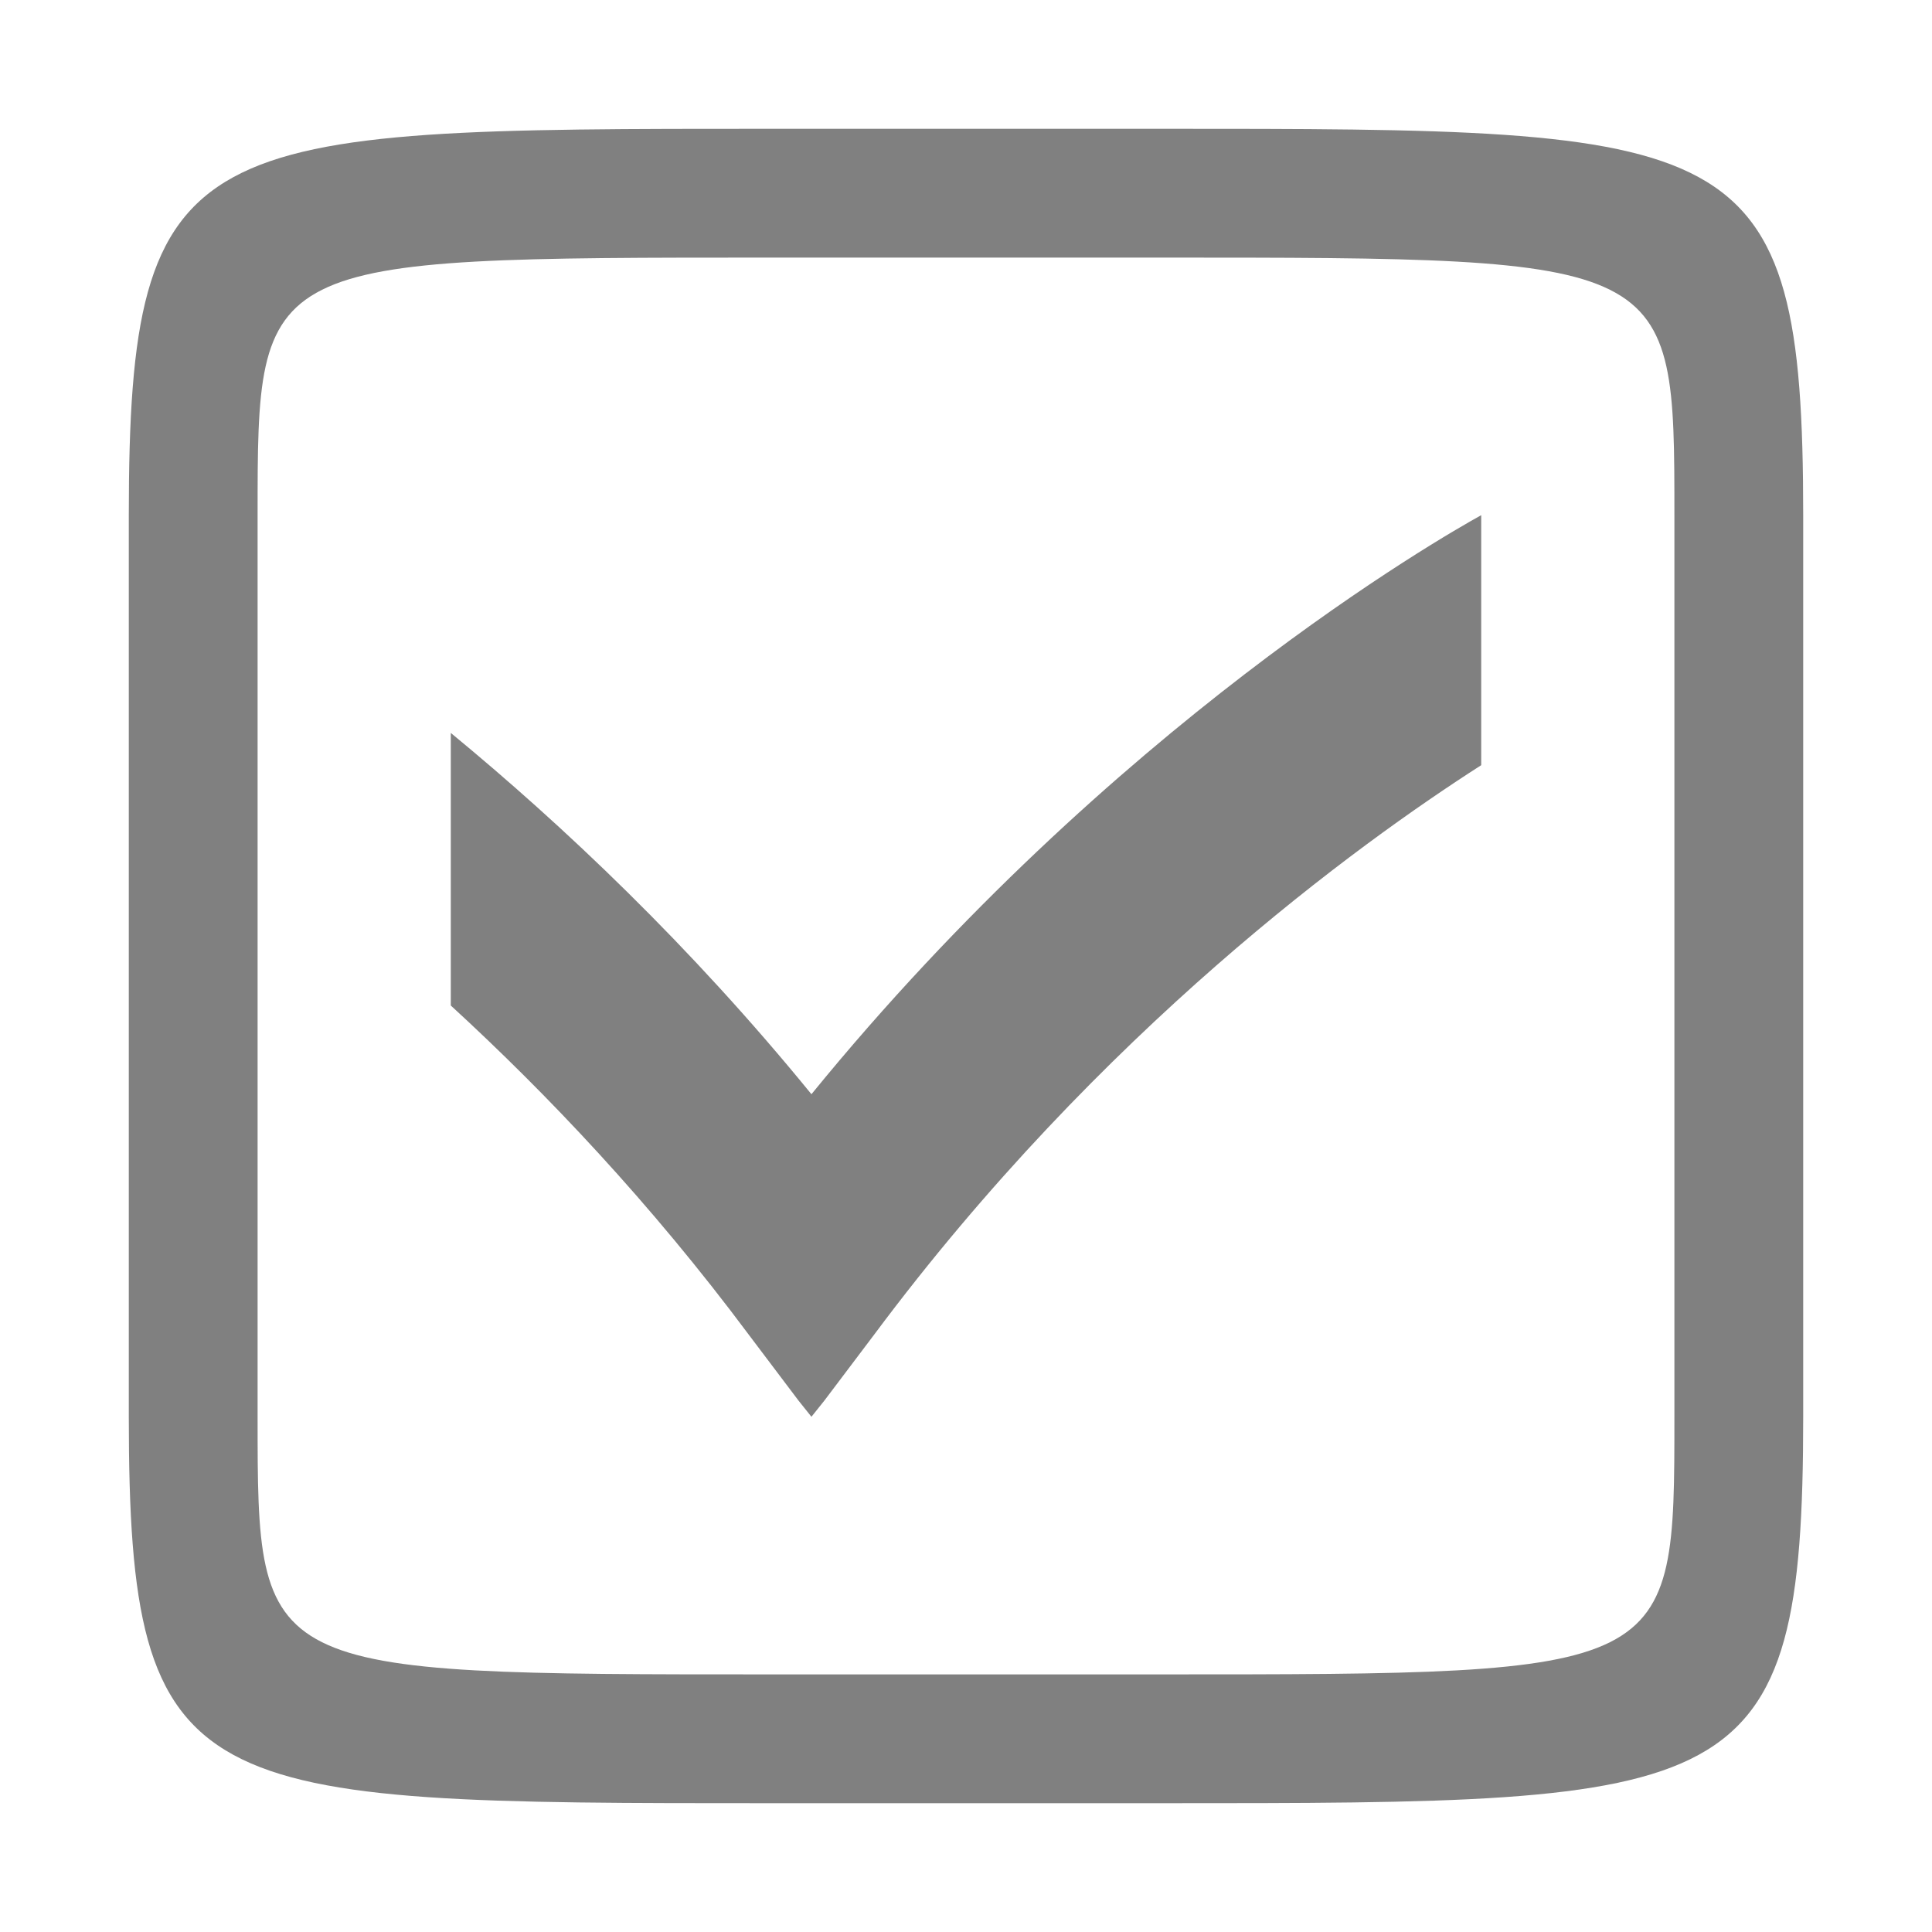
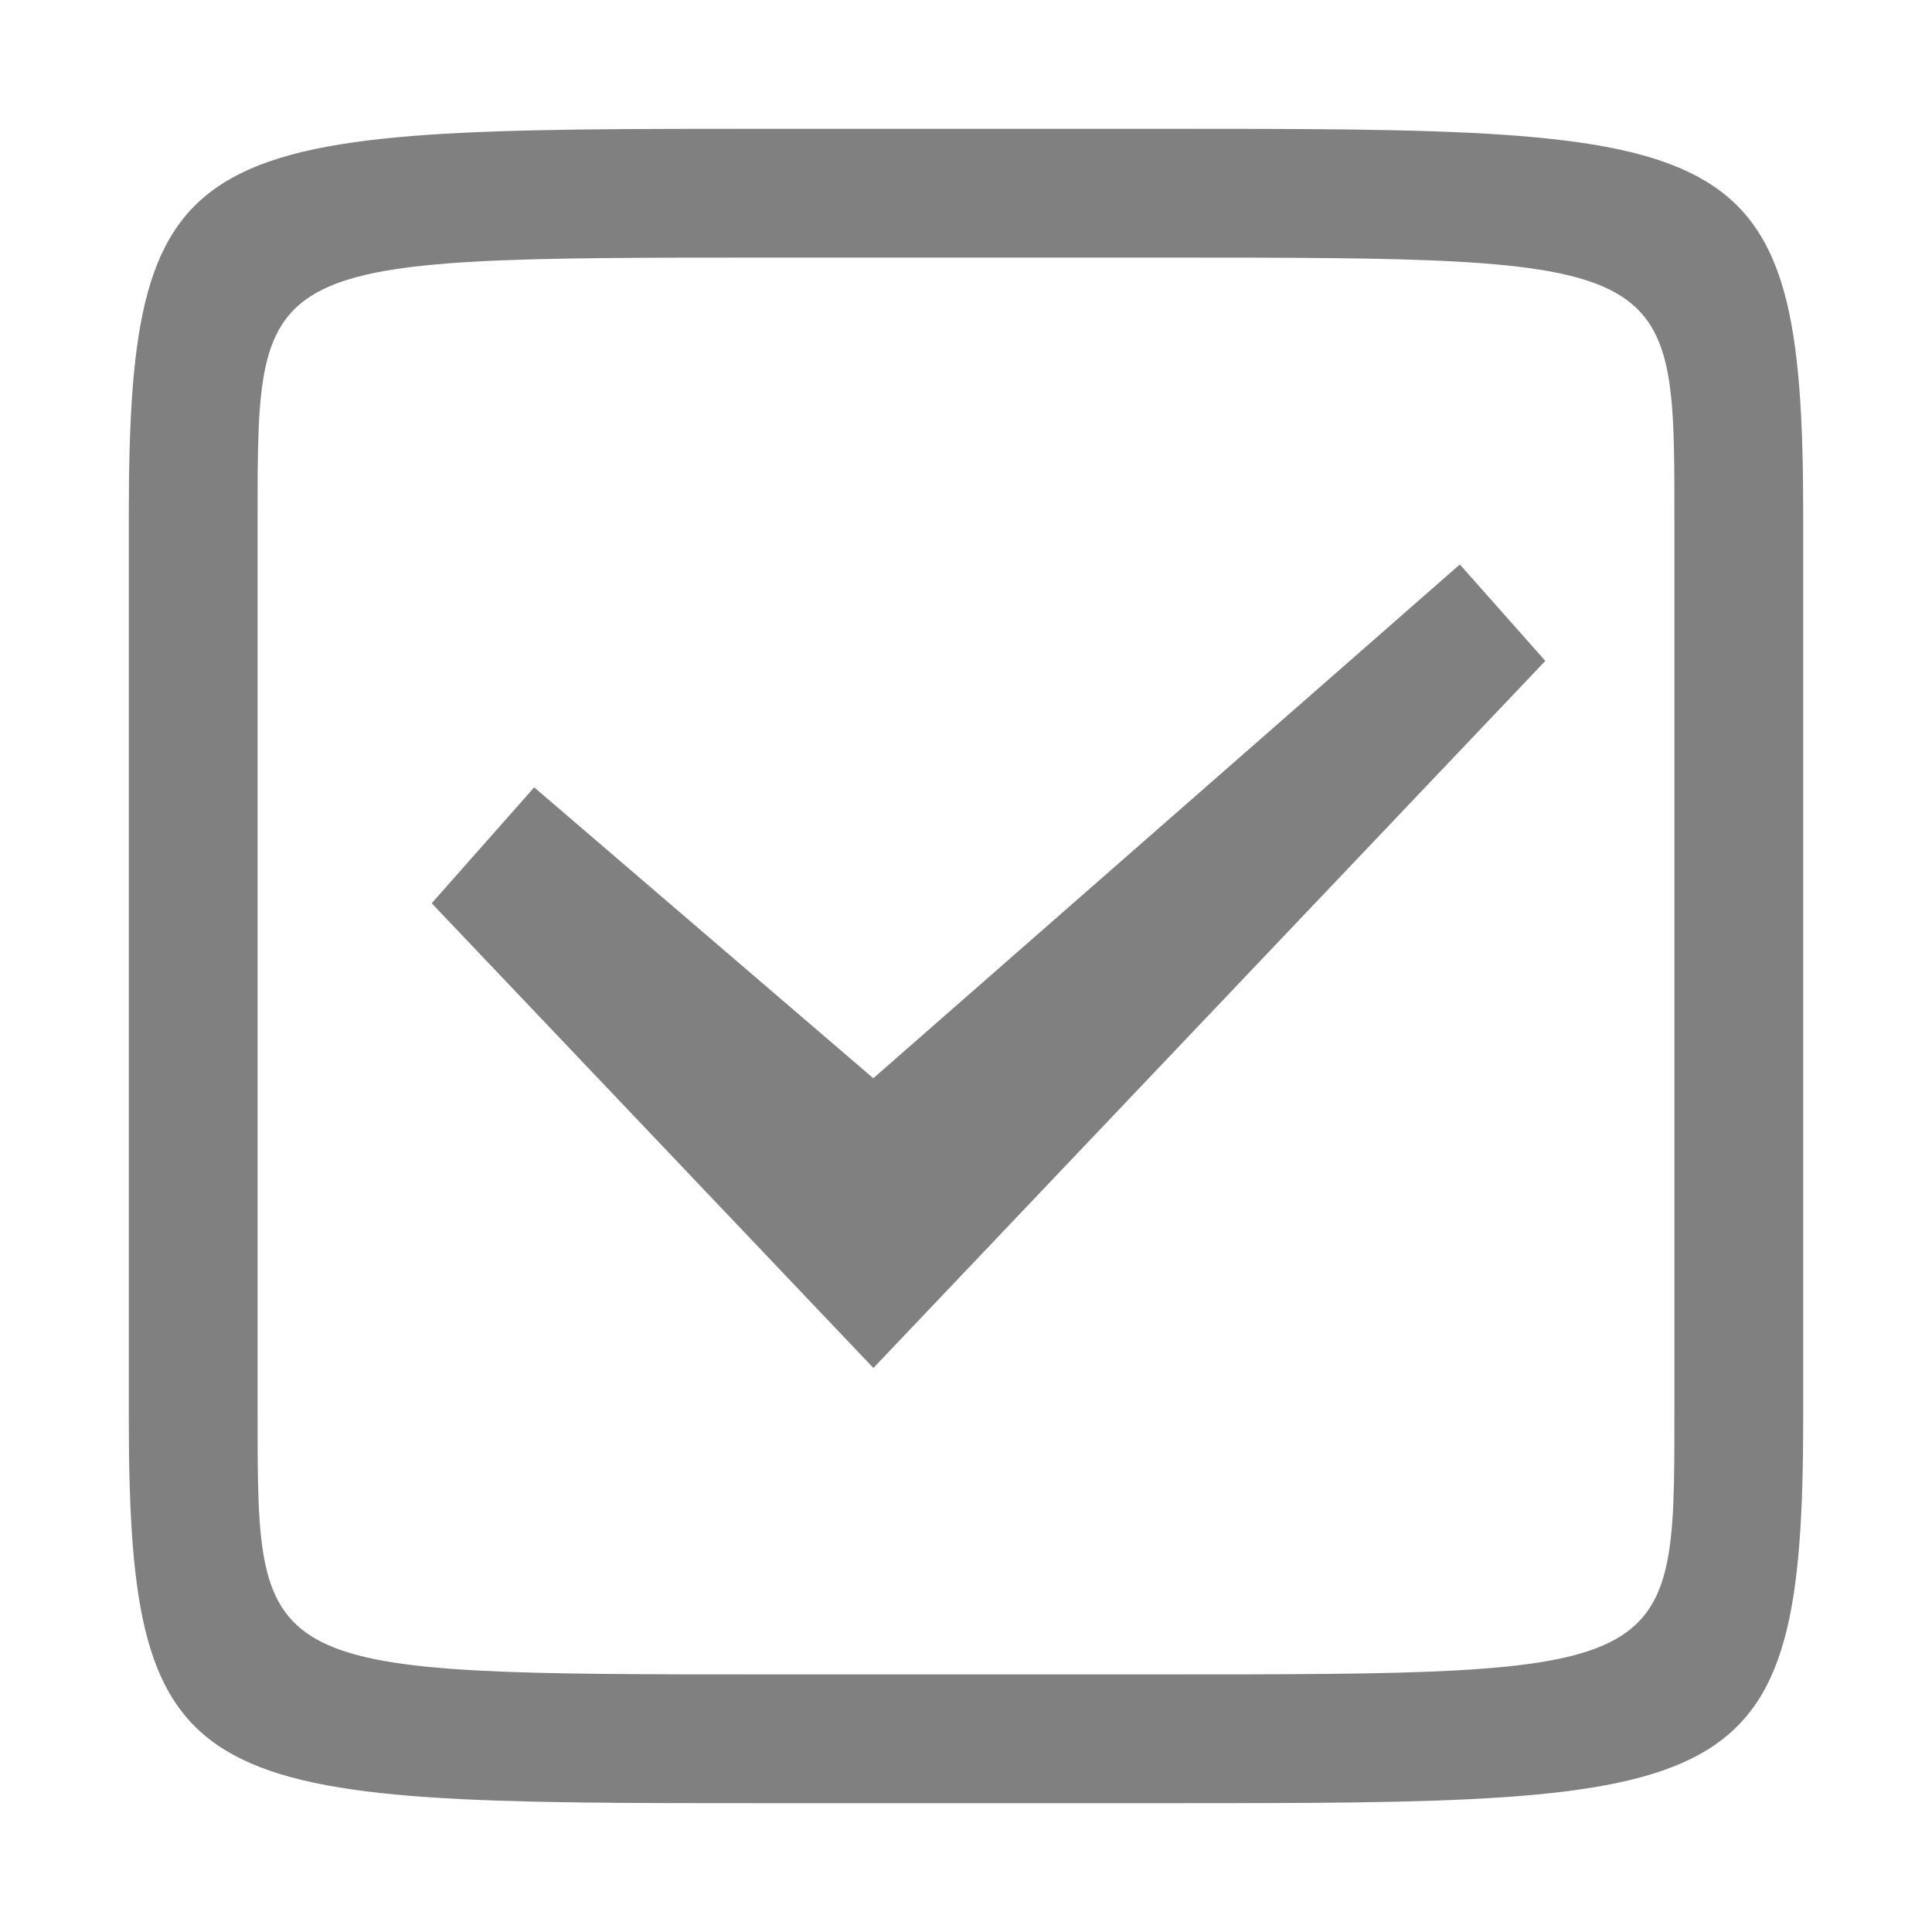
<svg xmlns="http://www.w3.org/2000/svg" width="90" height="90" id="svg3140" version="1.1">
  <defs id="defs3142" />
  <g id="layer1" transform="translate(0,-962.3622)">
    <rect style="color:#000000;fill:none;stroke:none;stroke-width:7.5;marker:none;visibility:visible;display:inline;overflow:visible;enable-background:accumulate" id="rect4198" width="90" height="90" x="0" y="962.362" />
    <g id="g4978" transform="translate(-60,548)">
      <path d="m 66,438.362 0,42 c 0,18 3,18 30,18 l 18,0 c 27,0 30,0 30,-18 l 0,-42 c 0,-18 -3,-18 -30,-18 l -18,0 c -27,0 -30,0 -30,18 z m 30,-12 18,0 c 24,0 24,0 24,12 l 0,42 c 0,12 0,12 -24,12 l -18,0 c -24,0 -24,0 -24,-12 l 0,-42 c 0,-12 0,-12 24,-12 z" id="path3759" style="fill:#808080;fill-opacity:1" />
-       <path d="m 129,438.362 c -1.816,1.003 -17.179,9.772 -31.2,26.973 -5.65,-6.93 -11.585,-12.537 -16.8,-16.83 l 0,12.698 c 4.482,4.112 9.315,9.208 13.875,15.327 l 2.325,3.08 0.6,0.751 0.6,-0.751 2.325,-3.08 C 111.292,462.349 123.258,453.685 129,450.008 z" id="path3921-8" style="fill:#808080;fill-opacity:1" />
      <rect style="color:#000000;fill:none;stroke:none;stroke-width:6;marker:none;visibility:visible;display:inline;overflow:visible;enable-background:accumulate" id="rect3045" width="90" height="90" x="0" y="1.7382814e-05" transform="translate(60,414.3622)" />
+       <path style="font-size:15px;font-style:normal;font-variant:normal;font-weight:normal;font-stretch:normal;text-align:center;line-height:125%;letter-spacing:0px;word-spacing:0px;writing-mode:lr-tb;text-anchor:middle;fill:#808080;fill-opacity:1;stroke:none;font-family:Ubuntu;-inkscape-font-specification:Ubuntu" d="m 128.004,440.659 -0.375,0.328 -26.947,23.604 -15.797,-13.551 -4.775,5.4 20.576,21.648 31.301,-32.938 -3.982,-4.492 z" id="path4041-9" />
    </g>
  </g>
</svg>
